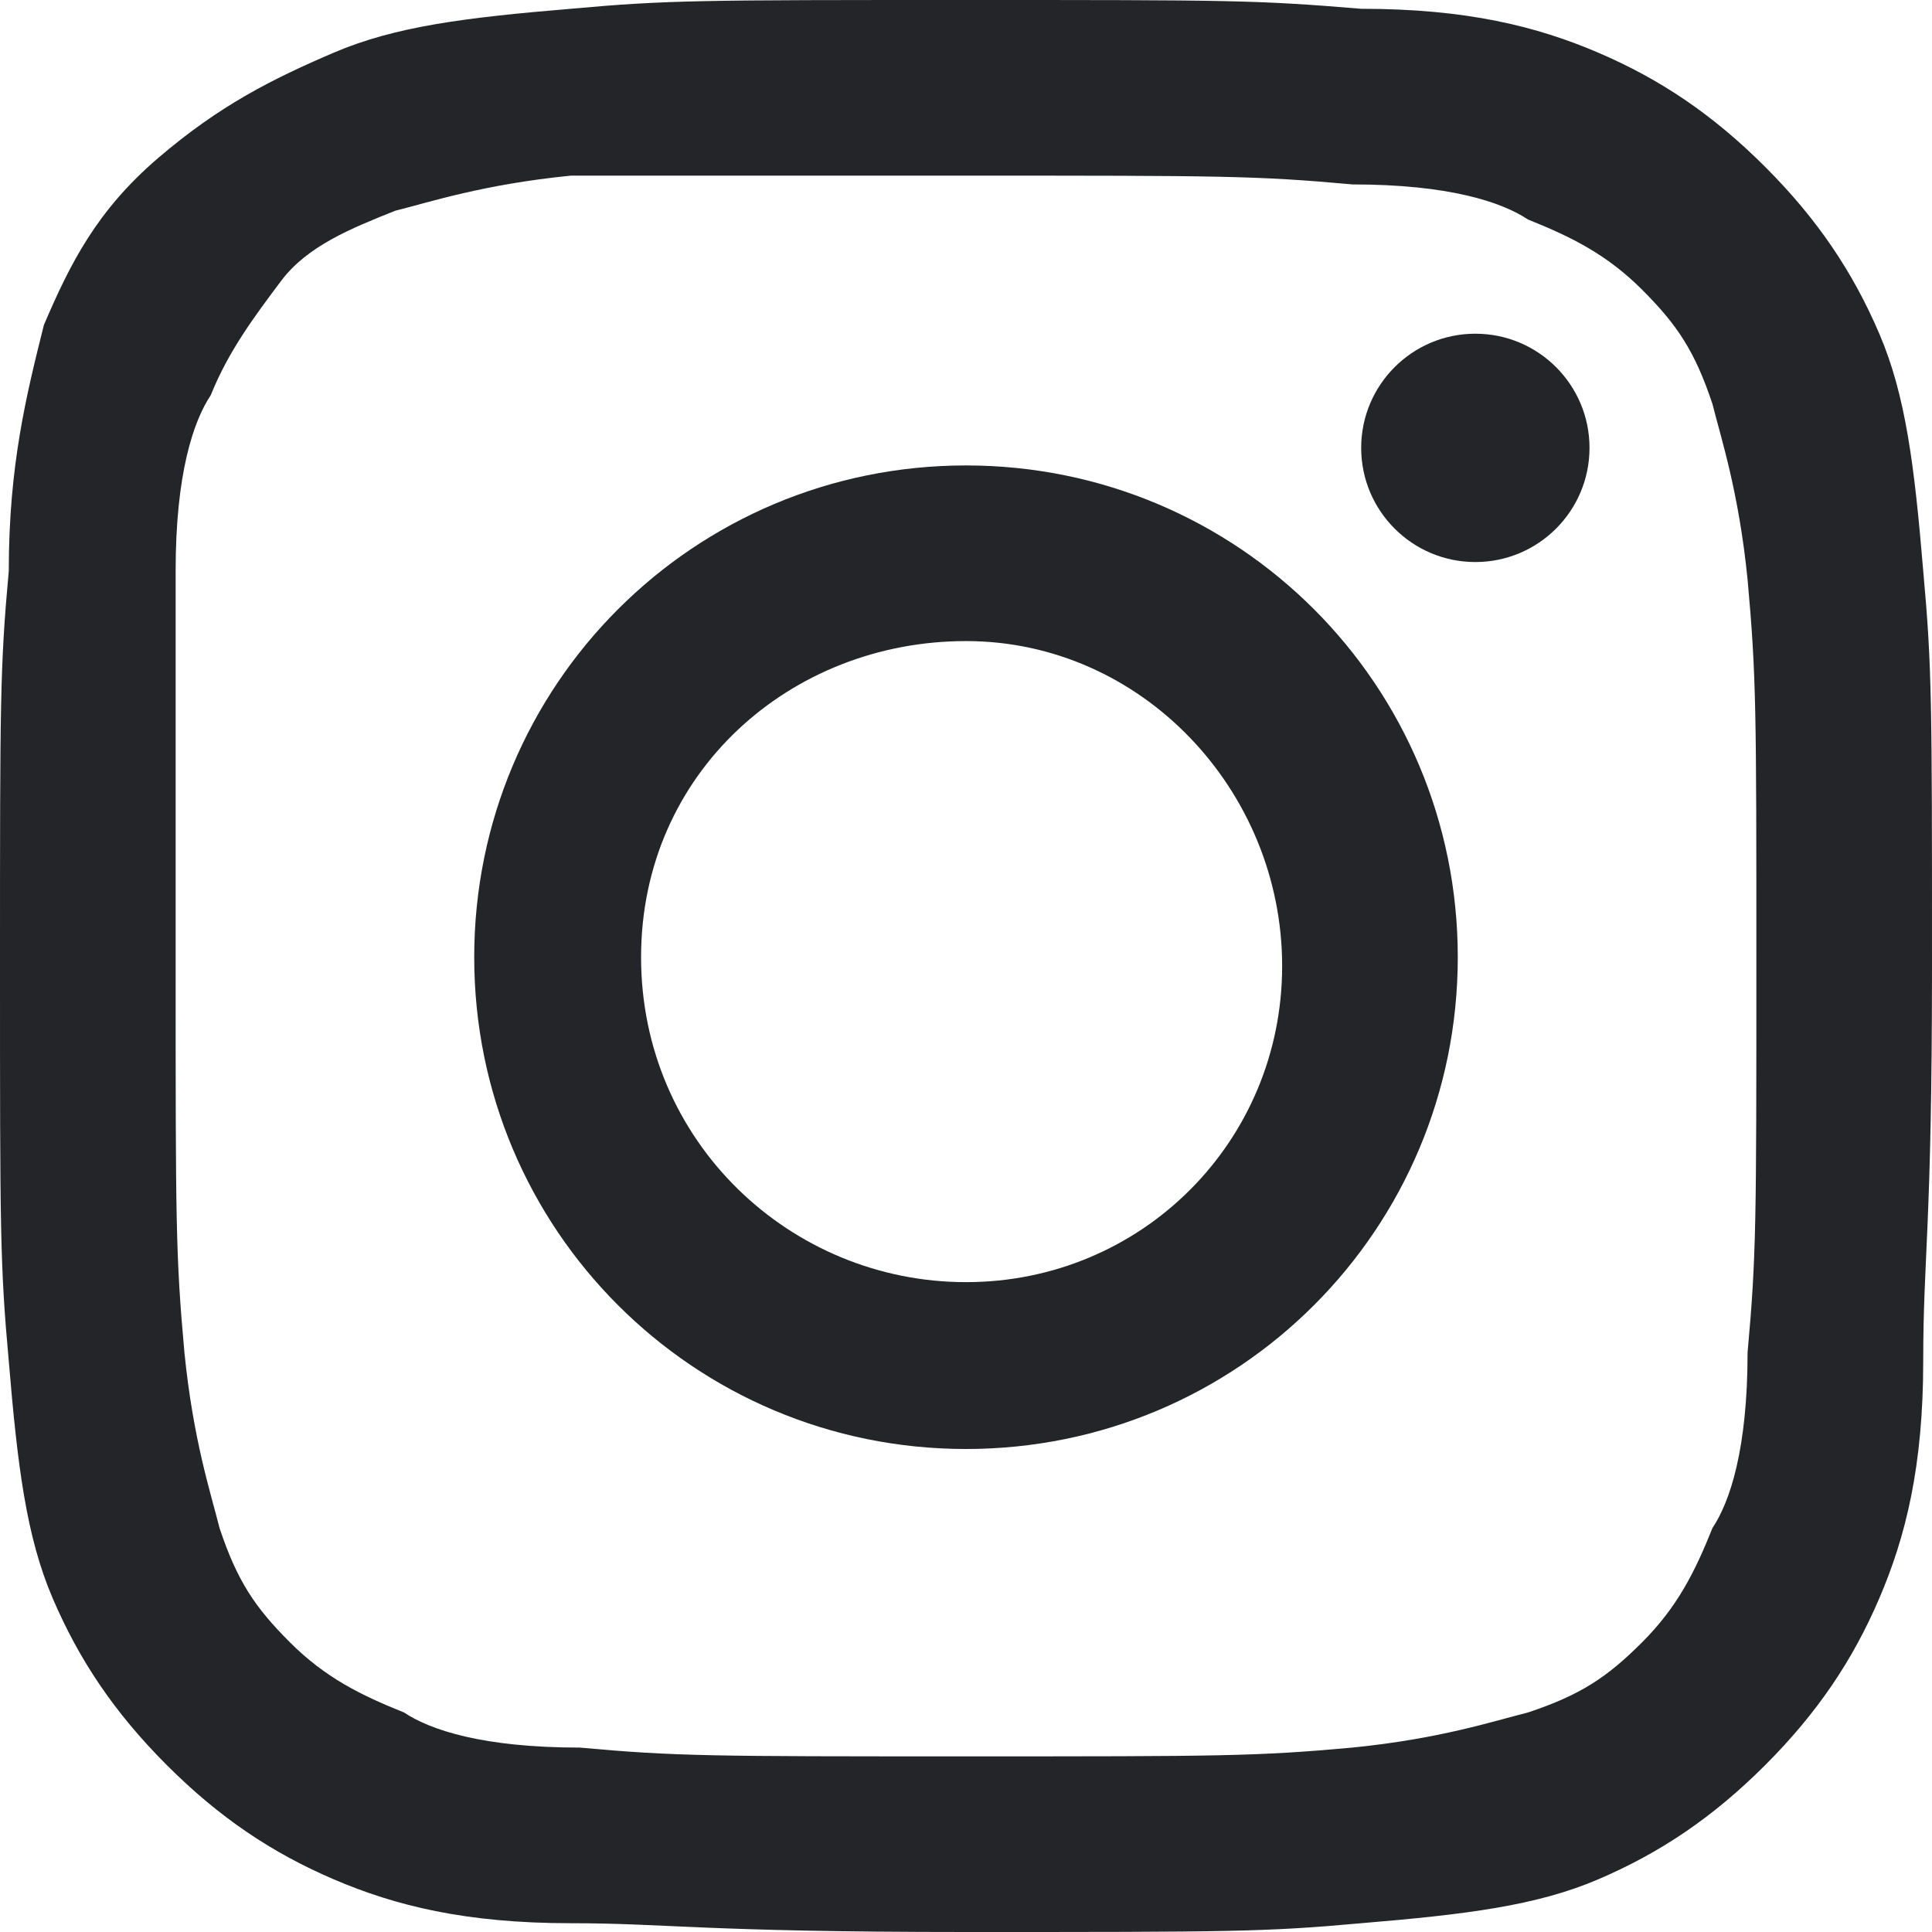
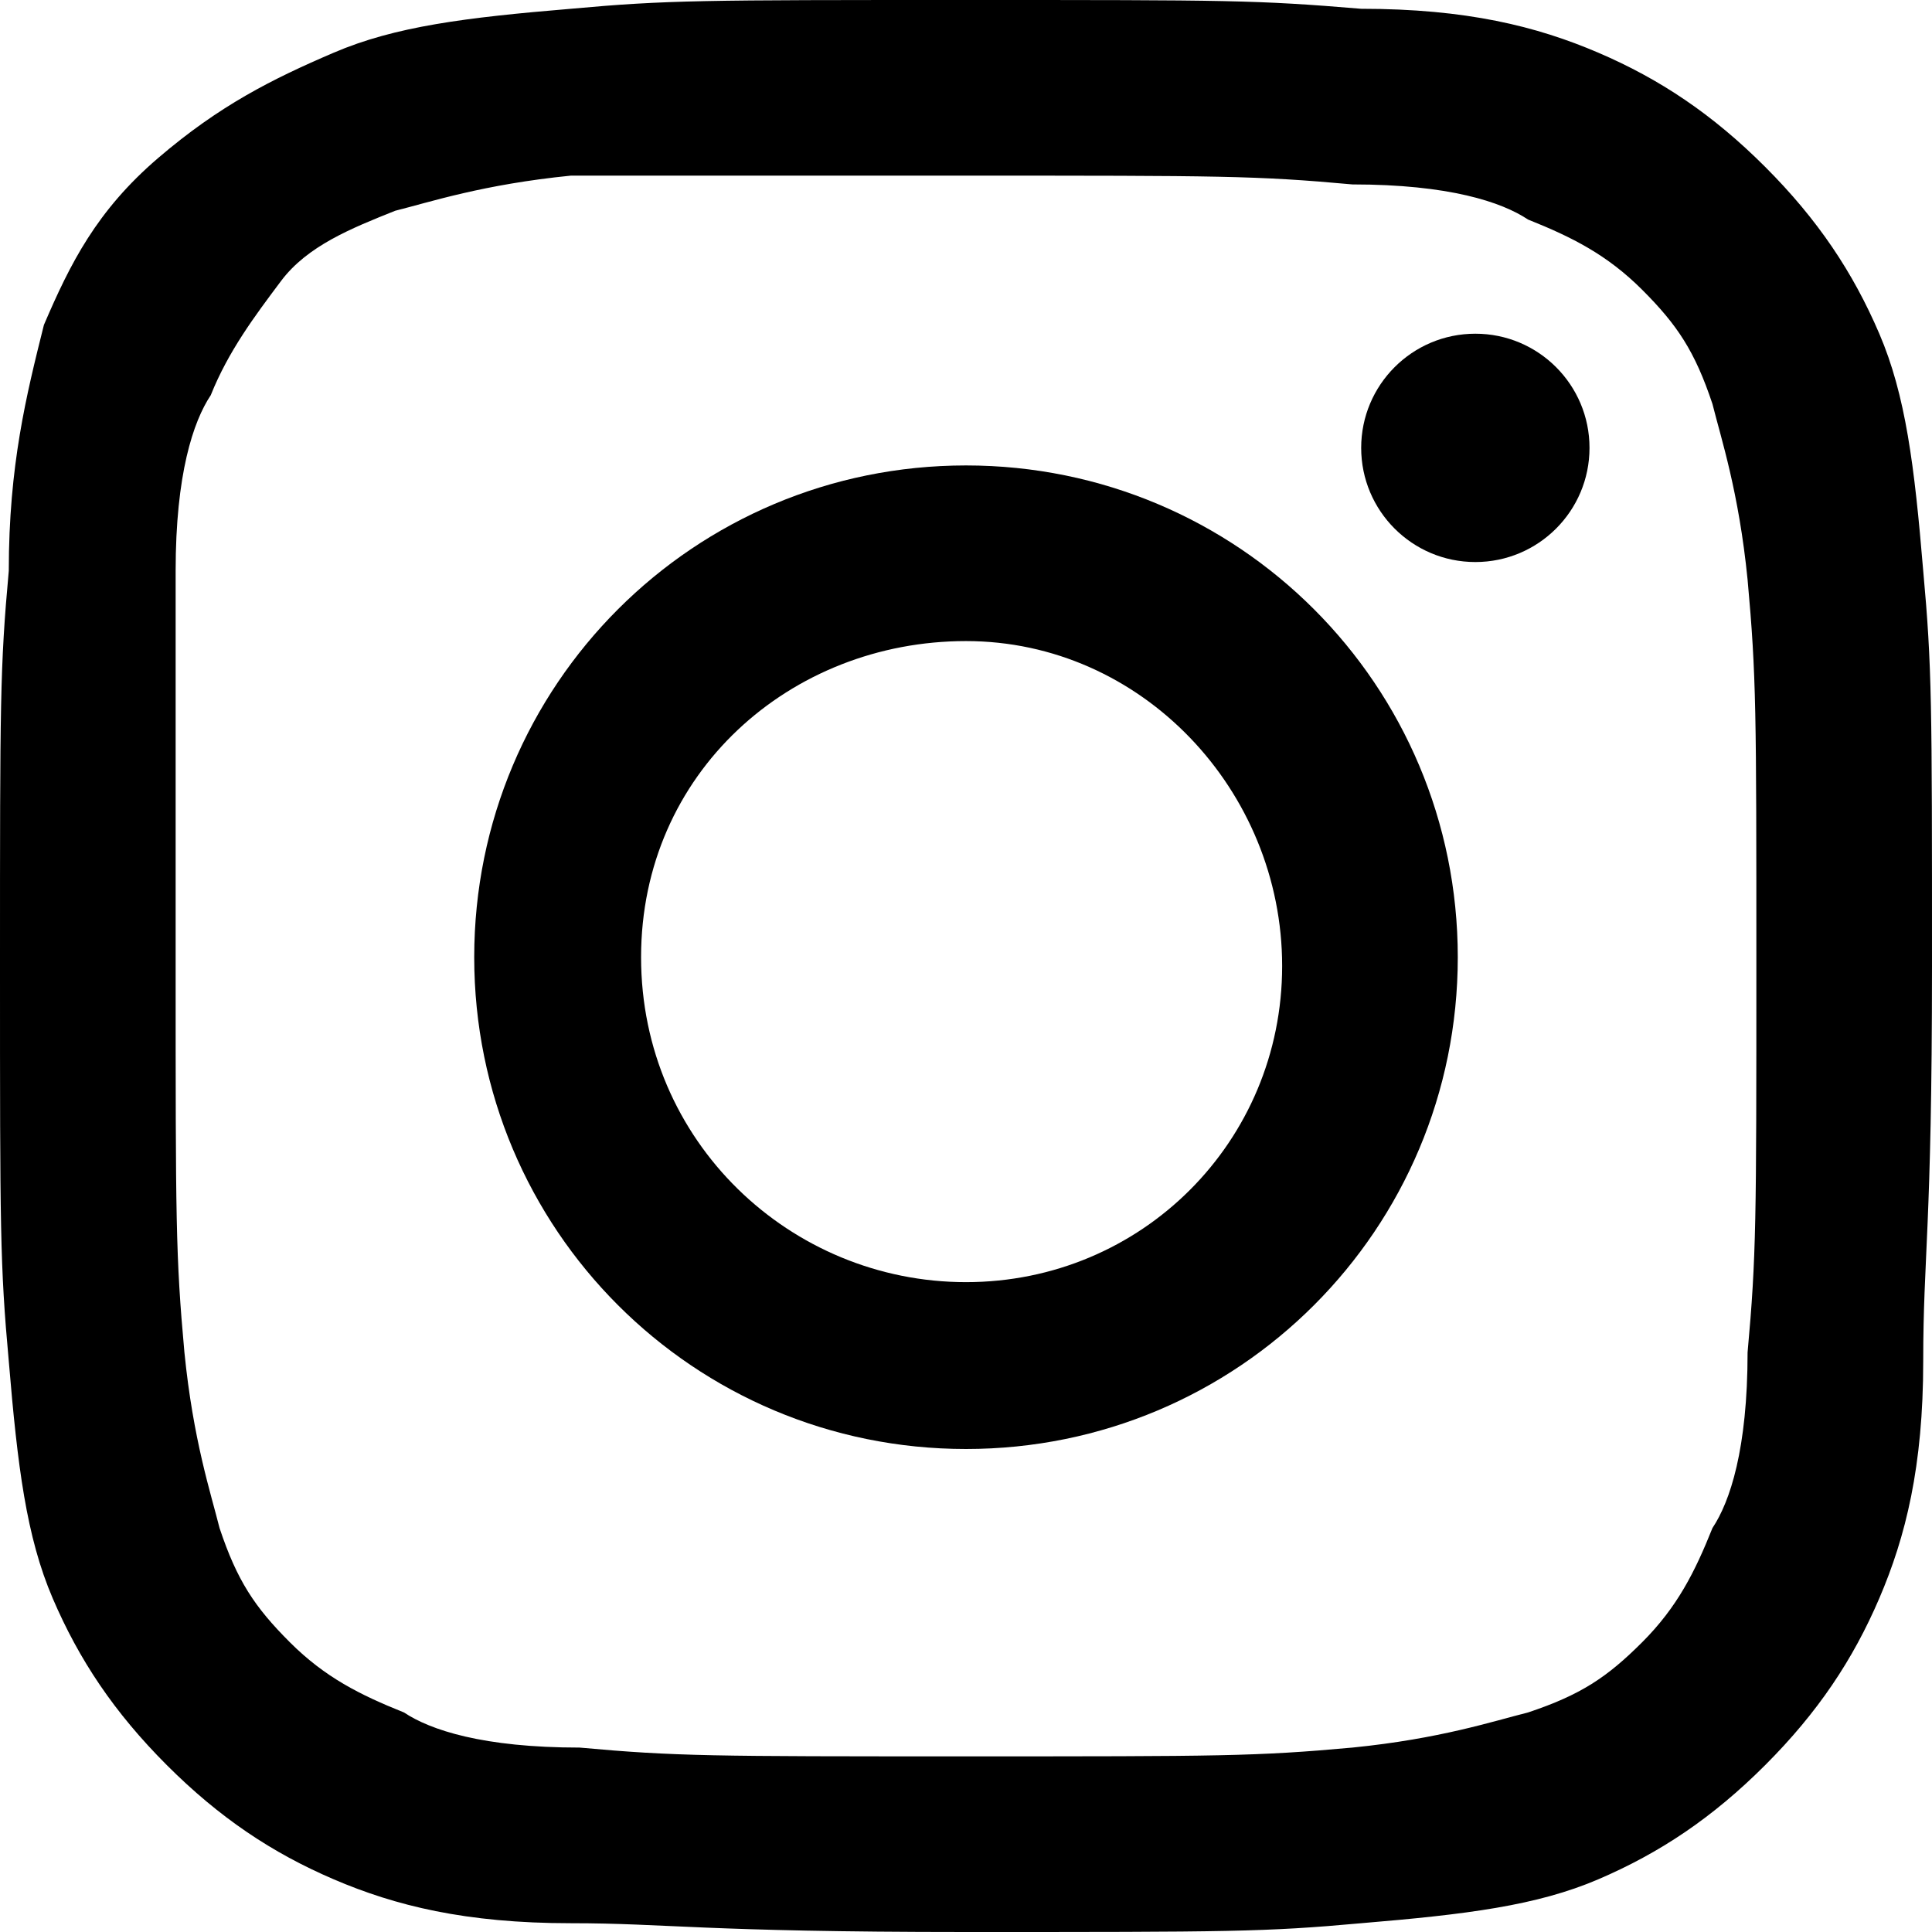
<svg xmlns="http://www.w3.org/2000/svg" version="1.1" id="Layer_1" x="0px" y="0px" viewBox="0 0 22 22" style="enable-background:new 0 0 22 22;" xml:space="preserve">
-   <style type="text/css">
- 	.st0{fill:#242529;}
- </style>
-   <path id="Shape" class="st0" d="M11,2c2.9,0,3.3,0,4.4,0.1c1.1,0,1.7,0.2,2,0.4c0.5,0.2,0.9,0.4,1.3,0.8c0.4,0.4,0.6,0.7,0.8,1.3  c0.1,0.4,0.3,1,0.4,2C20,7.7,20,8.1,20,11s0,3.3-0.1,4.4c0,1.1-0.2,1.7-0.4,2c-0.2,0.5-0.4,0.9-0.8,1.3c-0.4,0.4-0.7,0.6-1.3,0.8  c-0.4,0.1-1,0.3-2,0.4C14.3,20,13.9,20,11,20s-3.3,0-4.4-0.1c-1.1,0-1.7-0.2-2-0.4c-0.5-0.2-0.9-0.4-1.3-0.8  c-0.4-0.4-0.6-0.7-0.8-1.3c-0.1-0.4-0.3-1-0.4-2C2,14.3,2,13.9,2,11S2,7.7,2,6.5c0-1.1,0.2-1.7,0.4-2C2.6,4,2.9,3.6,3.2,3.2  S4,2.6,4.5,2.4c0.4-0.1,1-0.3,2-0.4C7.7,2,8,2,11,2L11,2z M11,0C8,0,7.6,0,6.5,0.1c-1.2,0.1-2,0.2-2.7,0.5C3.1,0.9,2.5,1.2,1.8,1.8  s-1,1.2-1.3,1.9C0.3,4.5,0.1,5.3,0.1,6.5C0,7.6,0,8,0,11s0,3.4,0.1,4.5c0.1,1.2,0.2,2,0.5,2.7c0.3,0.7,0.7,1.3,1.3,1.9  c0.6,0.6,1.2,1,1.9,1.3c0.7,0.3,1.5,0.5,2.7,0.5C7.6,21.9,8,22,11,22s3.4,0,4.5-0.1c1.2-0.1,2-0.2,2.7-0.5c0.7-0.3,1.3-0.7,1.9-1.3  c0.6-0.6,1-1.2,1.3-1.9c0.3-0.7,0.5-1.5,0.5-2.7C21.9,14.3,22,14,22,11s0-3.4-0.1-4.5c-0.1-1.2-0.2-2-0.5-2.7  c-0.3-0.7-0.7-1.3-1.3-1.9c-0.6-0.6-1.2-1-1.9-1.3c-0.7-0.3-1.5-0.5-2.7-0.5C14.3,0,14,0,11,0L11,0L11,0z" />
-   <path id="Shape_1_" class="st0" d="M11,5.3c-3.1,0-5.6,2.5-5.6,5.6s2.5,5.6,5.6,5.6s5.6-2.5,5.6-5.6S14.1,5.3,11,5.3L11,5.3z   M11,14.6c-2,0-3.7-1.6-3.7-3.7S9,7.3,11,7.3S14.6,9,14.6,11S13,14.6,11,14.6L11,14.6z" />
-   <circle id="Oval" class="st0" cx="16.8" cy="5.1" r="1.3" />
+   <path id="Shape" d="M11,2c2.9,0,3.3,0,4.4,0.1c1.1,0,1.7,0.2,2,0.4c0.5,0.2,0.9,0.4,1.3,0.8c0.4,0.4,0.6,0.7,0.8,1.3  c0.1,0.4,0.3,1,0.4,2C20,7.7,20,8.1,20,11s0,3.3-0.1,4.4c0,1.1-0.2,1.7-0.4,2c-0.2,0.5-0.4,0.9-0.8,1.3c-0.4,0.4-0.7,0.6-1.3,0.8  c-0.4,0.1-1,0.3-2,0.4C14.3,20,13.9,20,11,20s-3.3,0-4.4-0.1c-1.1,0-1.7-0.2-2-0.4c-0.5-0.2-0.9-0.4-1.3-0.8  c-0.4-0.4-0.6-0.7-0.8-1.3c-0.1-0.4-0.3-1-0.4-2C2,14.3,2,13.9,2,11S2,7.7,2,6.5c0-1.1,0.2-1.7,0.4-2C2.6,4,2.9,3.6,3.2,3.2  S4,2.6,4.5,2.4c0.4-0.1,1-0.3,2-0.4C7.7,2,8,2,11,2L11,2z M11,0C8,0,7.6,0,6.5,0.1c-1.2,0.1-2,0.2-2.7,0.5C3.1,0.9,2.5,1.2,1.8,1.8  s-1,1.2-1.3,1.9C0.3,4.5,0.1,5.3,0.1,6.5C0,7.6,0,8,0,11s0,3.4,0.1,4.5c0.1,1.2,0.2,2,0.5,2.7c0.3,0.7,0.7,1.3,1.3,1.9  c0.6,0.6,1.2,1,1.9,1.3c0.7,0.3,1.5,0.5,2.7,0.5C7.6,21.9,8,22,11,22s3.4,0,4.5-0.1c1.2-0.1,2-0.2,2.7-0.5c0.7-0.3,1.3-0.7,1.9-1.3  c0.6-0.6,1-1.2,1.3-1.9c0.3-0.7,0.5-1.5,0.5-2.7C21.9,14.3,22,14,22,11s0-3.4-0.1-4.5c-0.1-1.2-0.2-2-0.5-2.7  c-0.3-0.7-0.7-1.3-1.3-1.9c-0.6-0.6-1.2-1-1.9-1.3c-0.7-0.3-1.5-0.5-2.7-0.5C14.3,0,14,0,11,0L11,0L11,0z" />
+   <path id="Shape_1_" d="M11,5.3c-3.1,0-5.6,2.5-5.6,5.6s2.5,5.6,5.6,5.6s5.6-2.5,5.6-5.6S14.1,5.3,11,5.3L11,5.3z   M11,14.6c-2,0-3.7-1.6-3.7-3.7S9,7.3,11,7.3S14.6,9,14.6,11S13,14.6,11,14.6L11,14.6z" />
+   <circle id="Oval" cx="16.8" cy="5.1" r="1.3" />
</svg>
